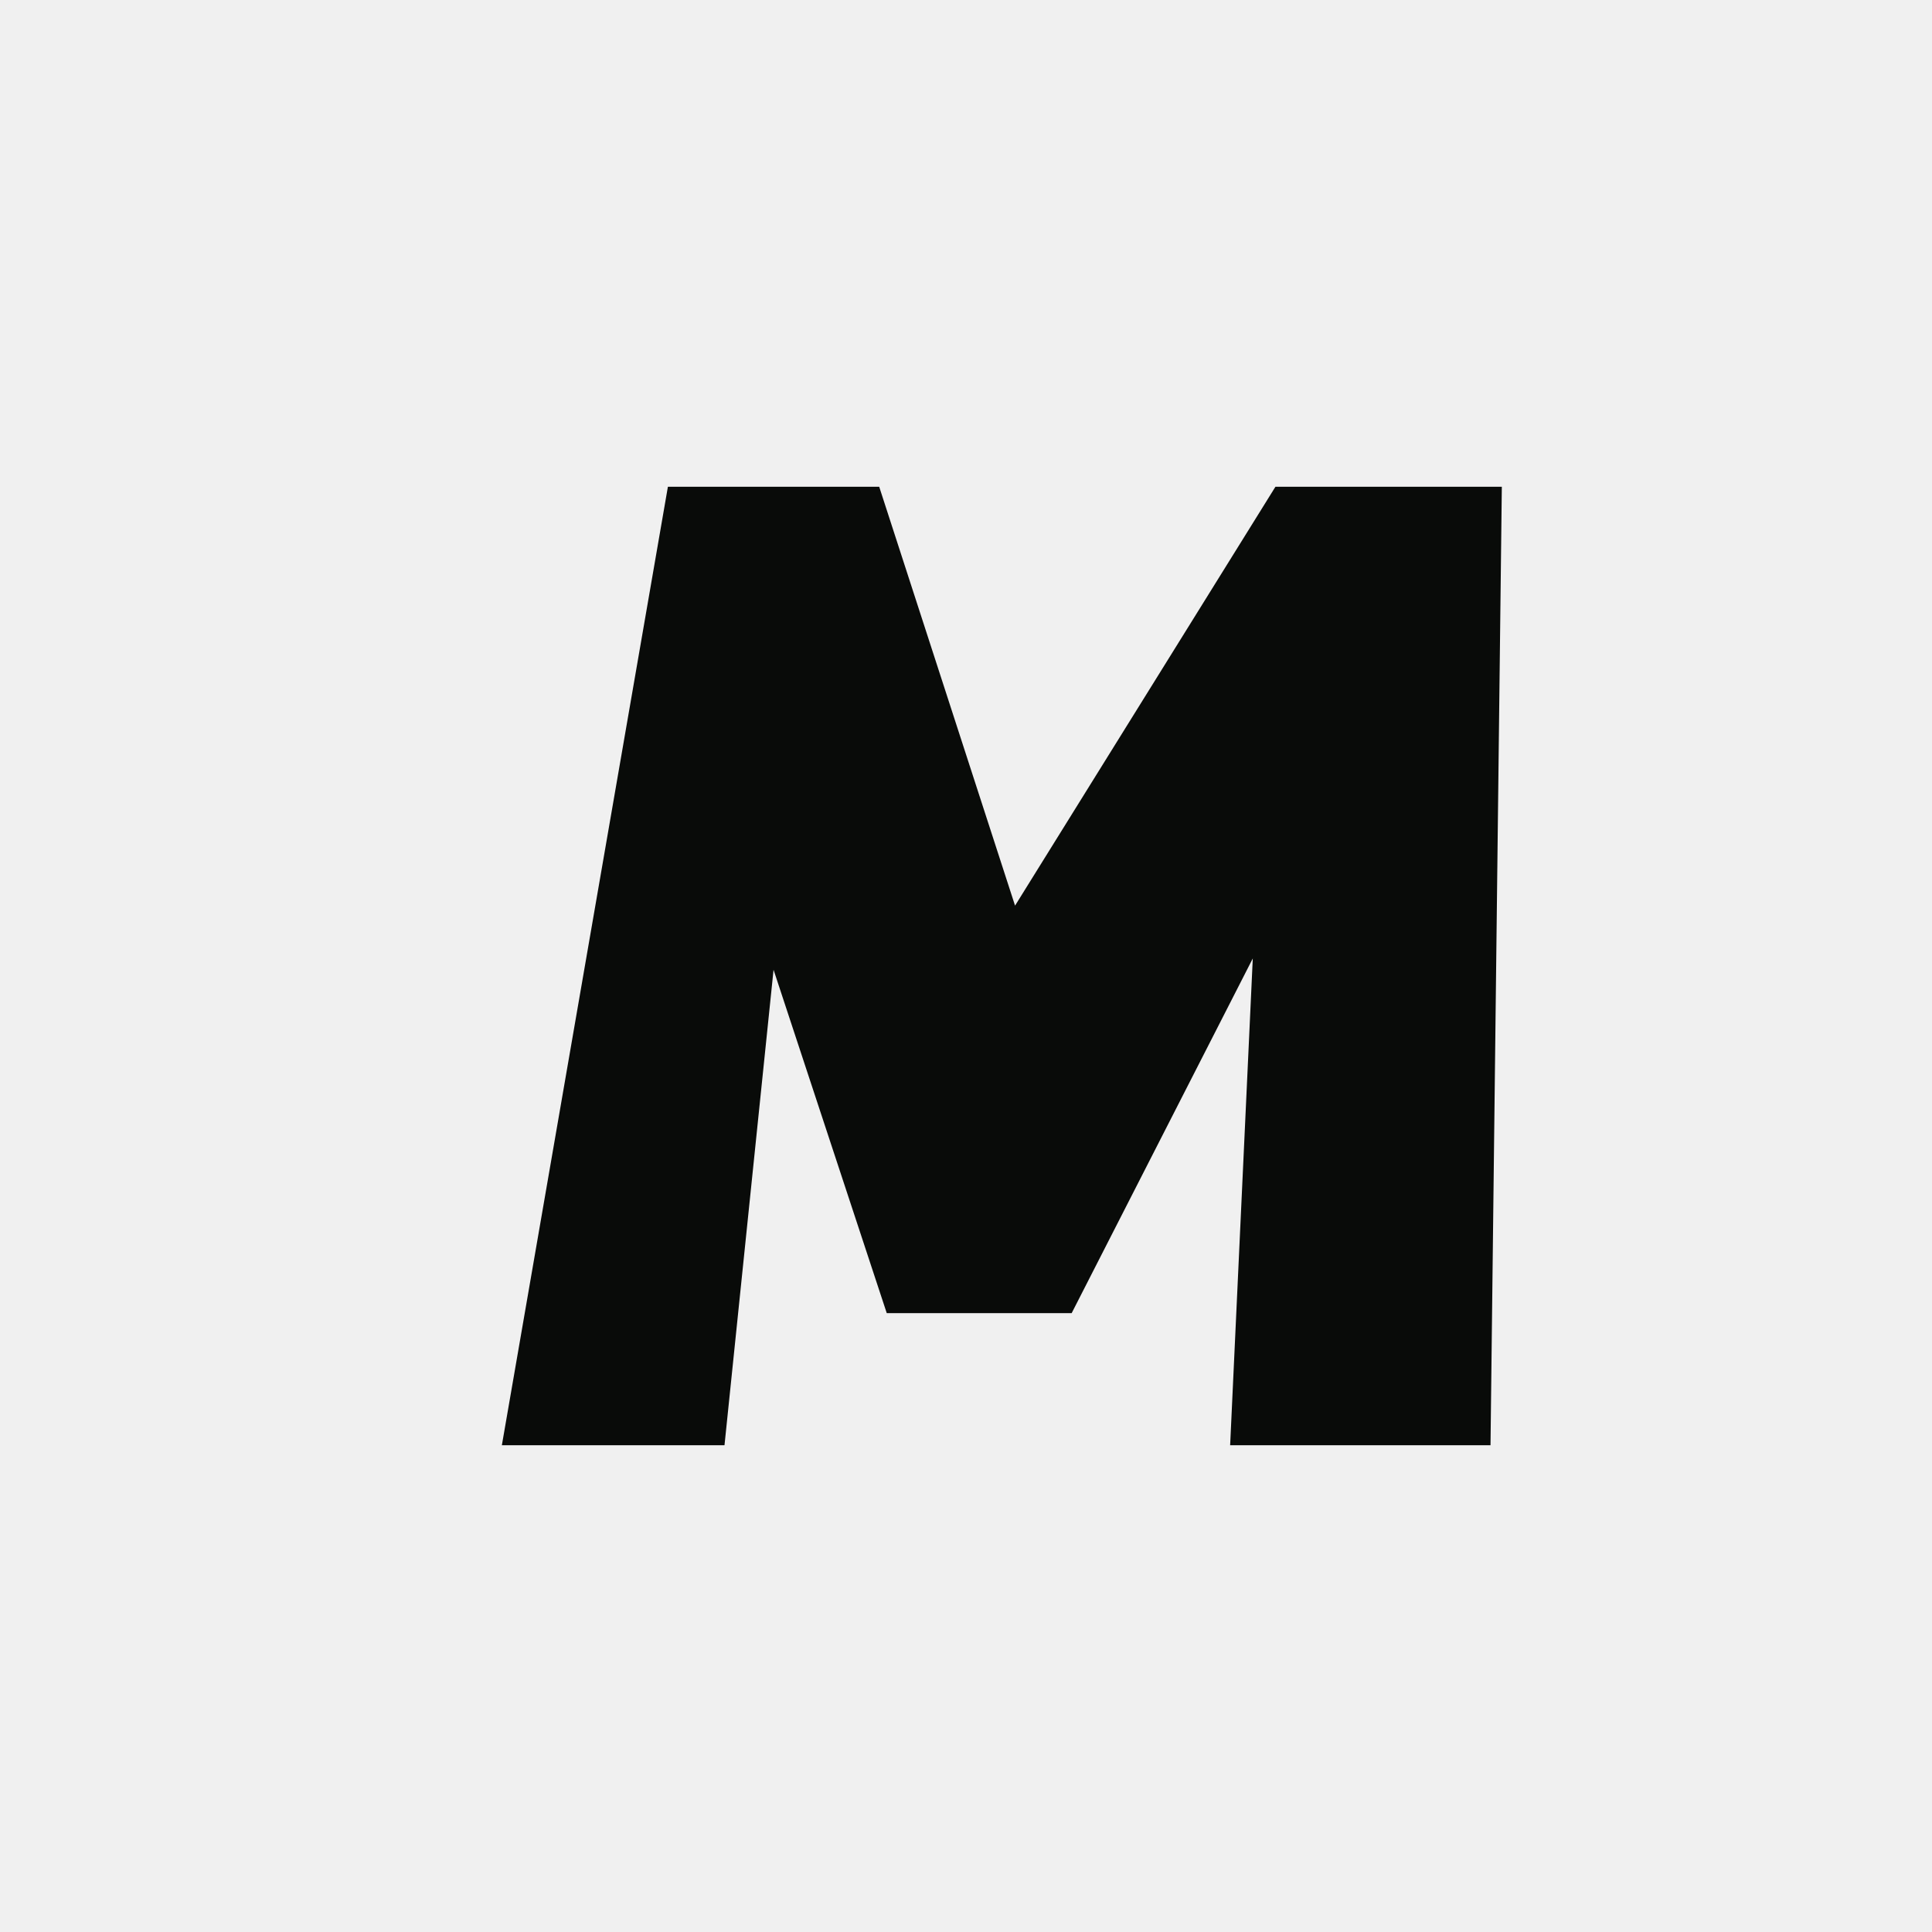
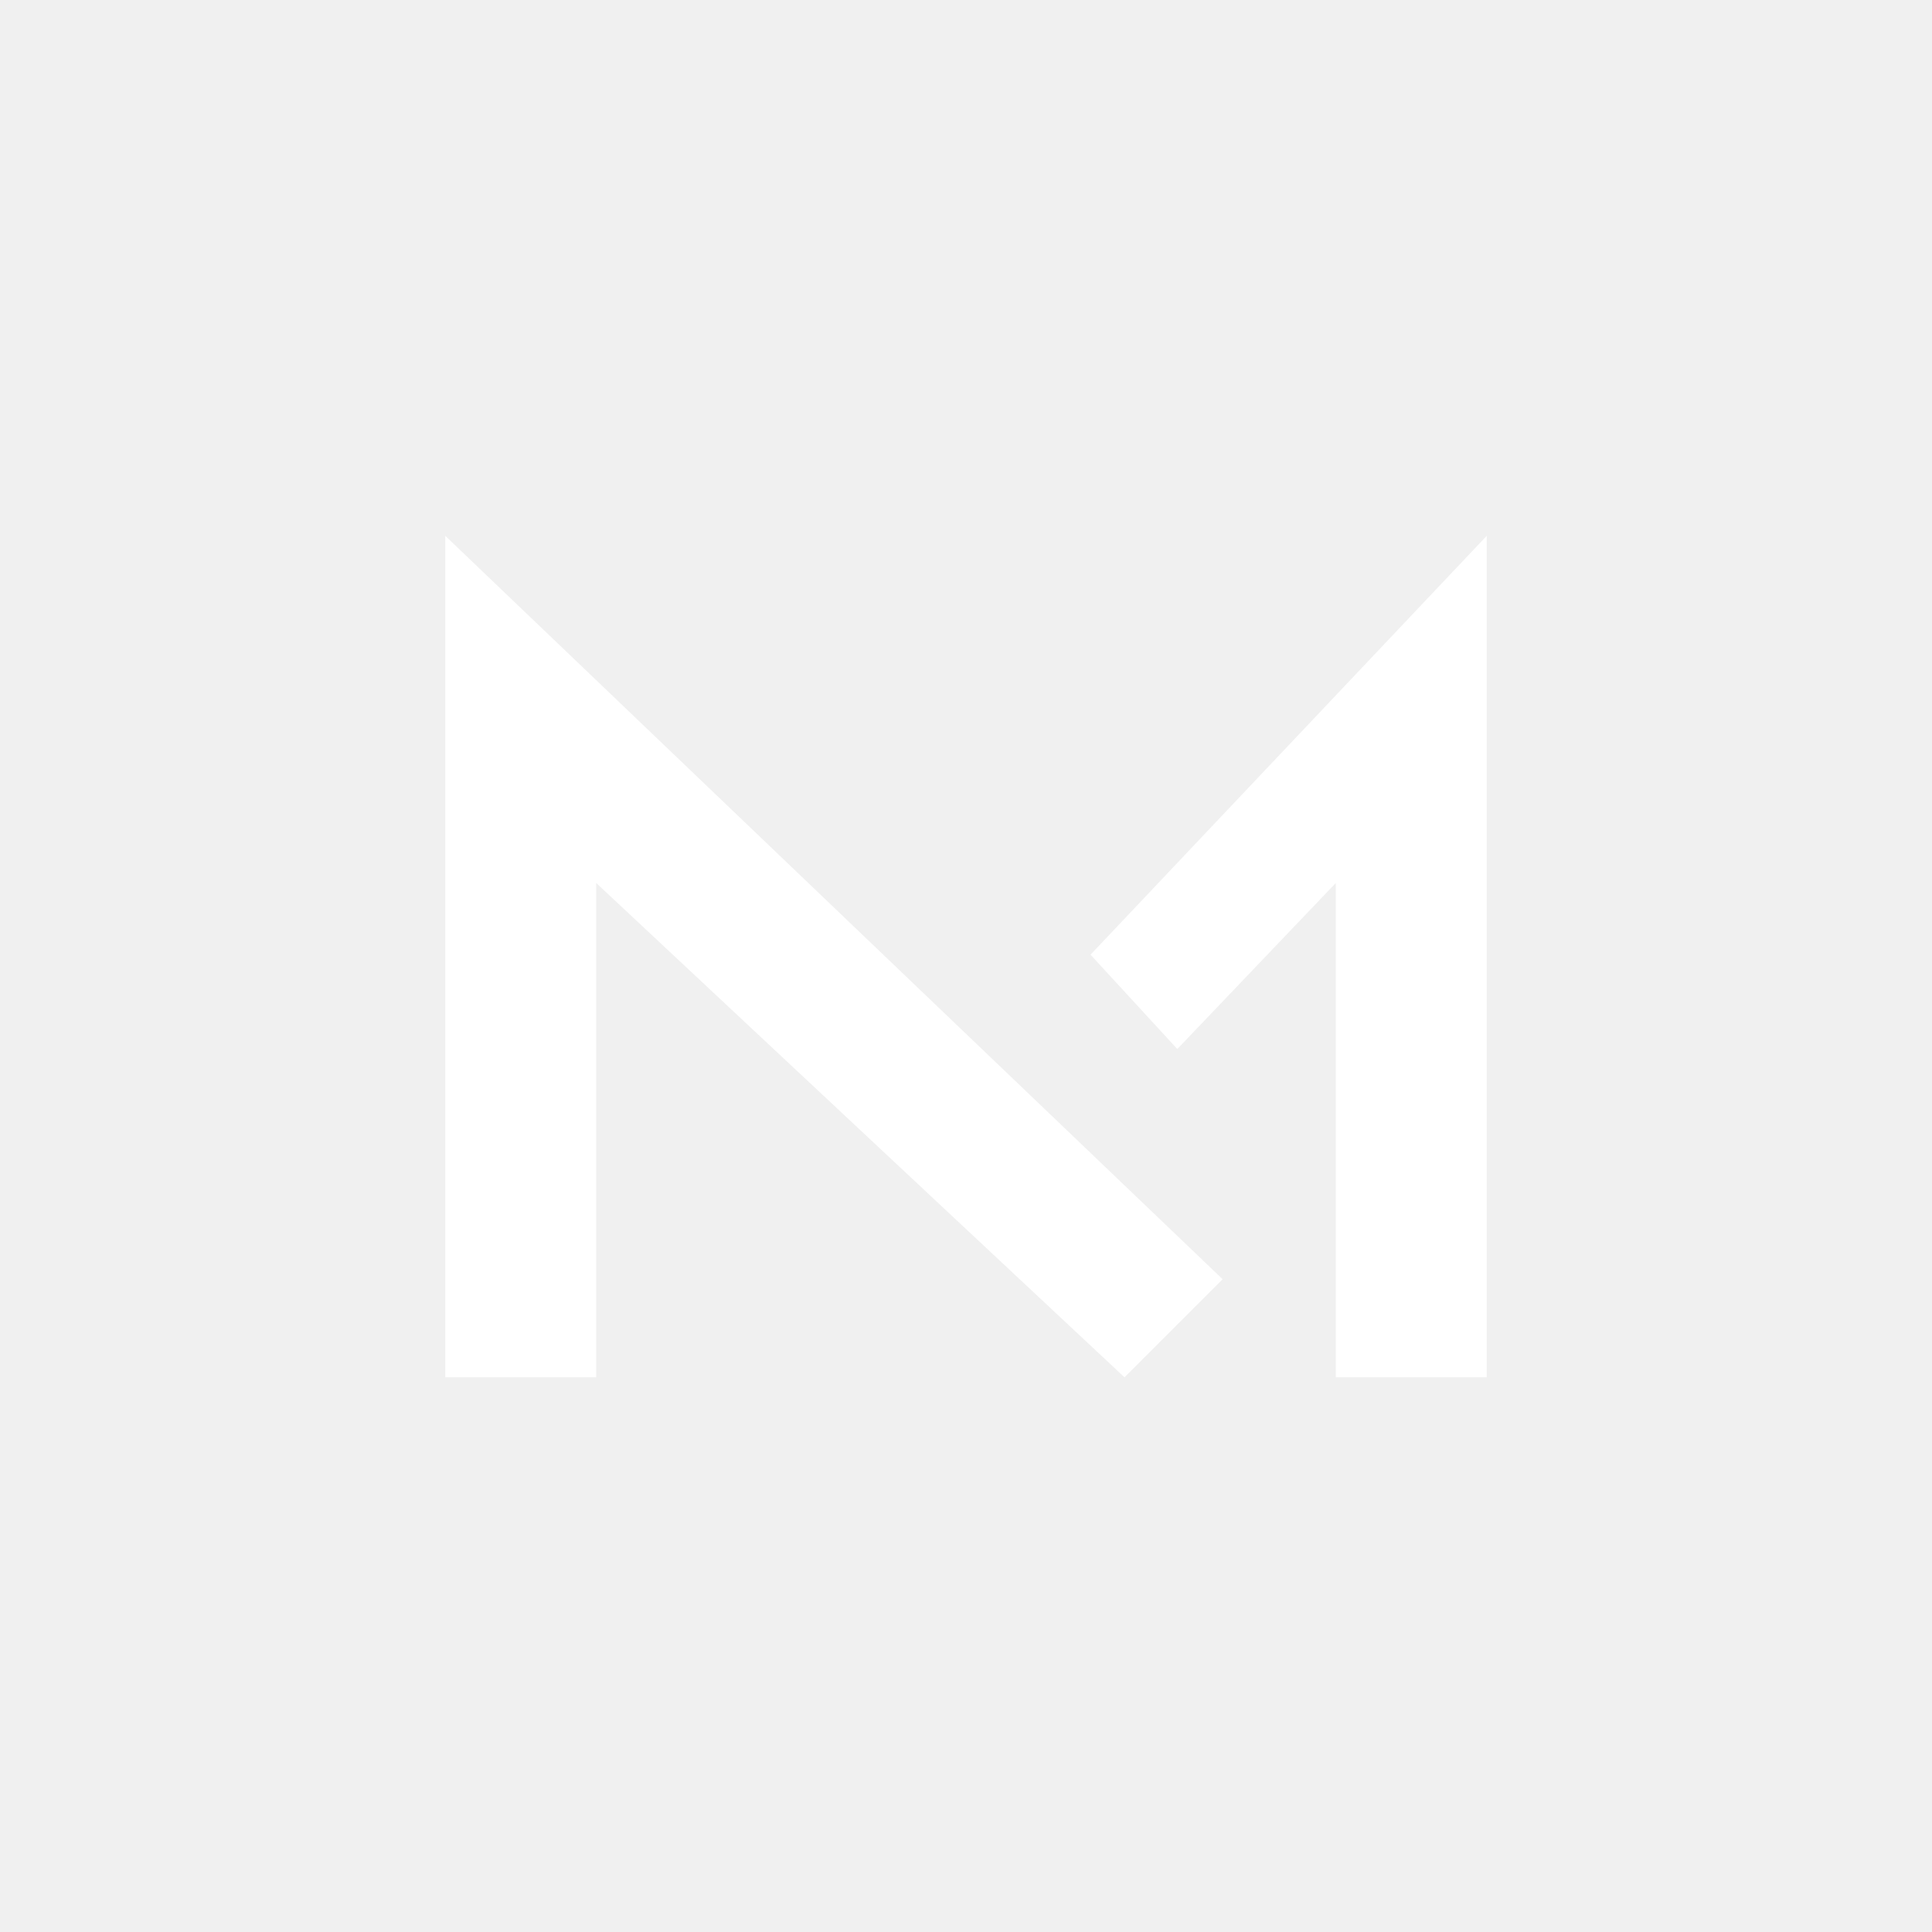
<svg xmlns="http://www.w3.org/2000/svg" width="512" height="512" viewBox="0 0 512 512">
-   <path d="M133 383 177 129h56l36 111 69-111h60l-3 254h-69l6-129-48 94h-49l-30-91-13 126h-59Z" fill="#090B09" />
+   <path d="M118 142 324 339 298 365 158 234v131h-40V142Zm171 111 105-111v223h-40V234l-42 44-23-25Z" fill="#FFFFFF" />
</svg>
